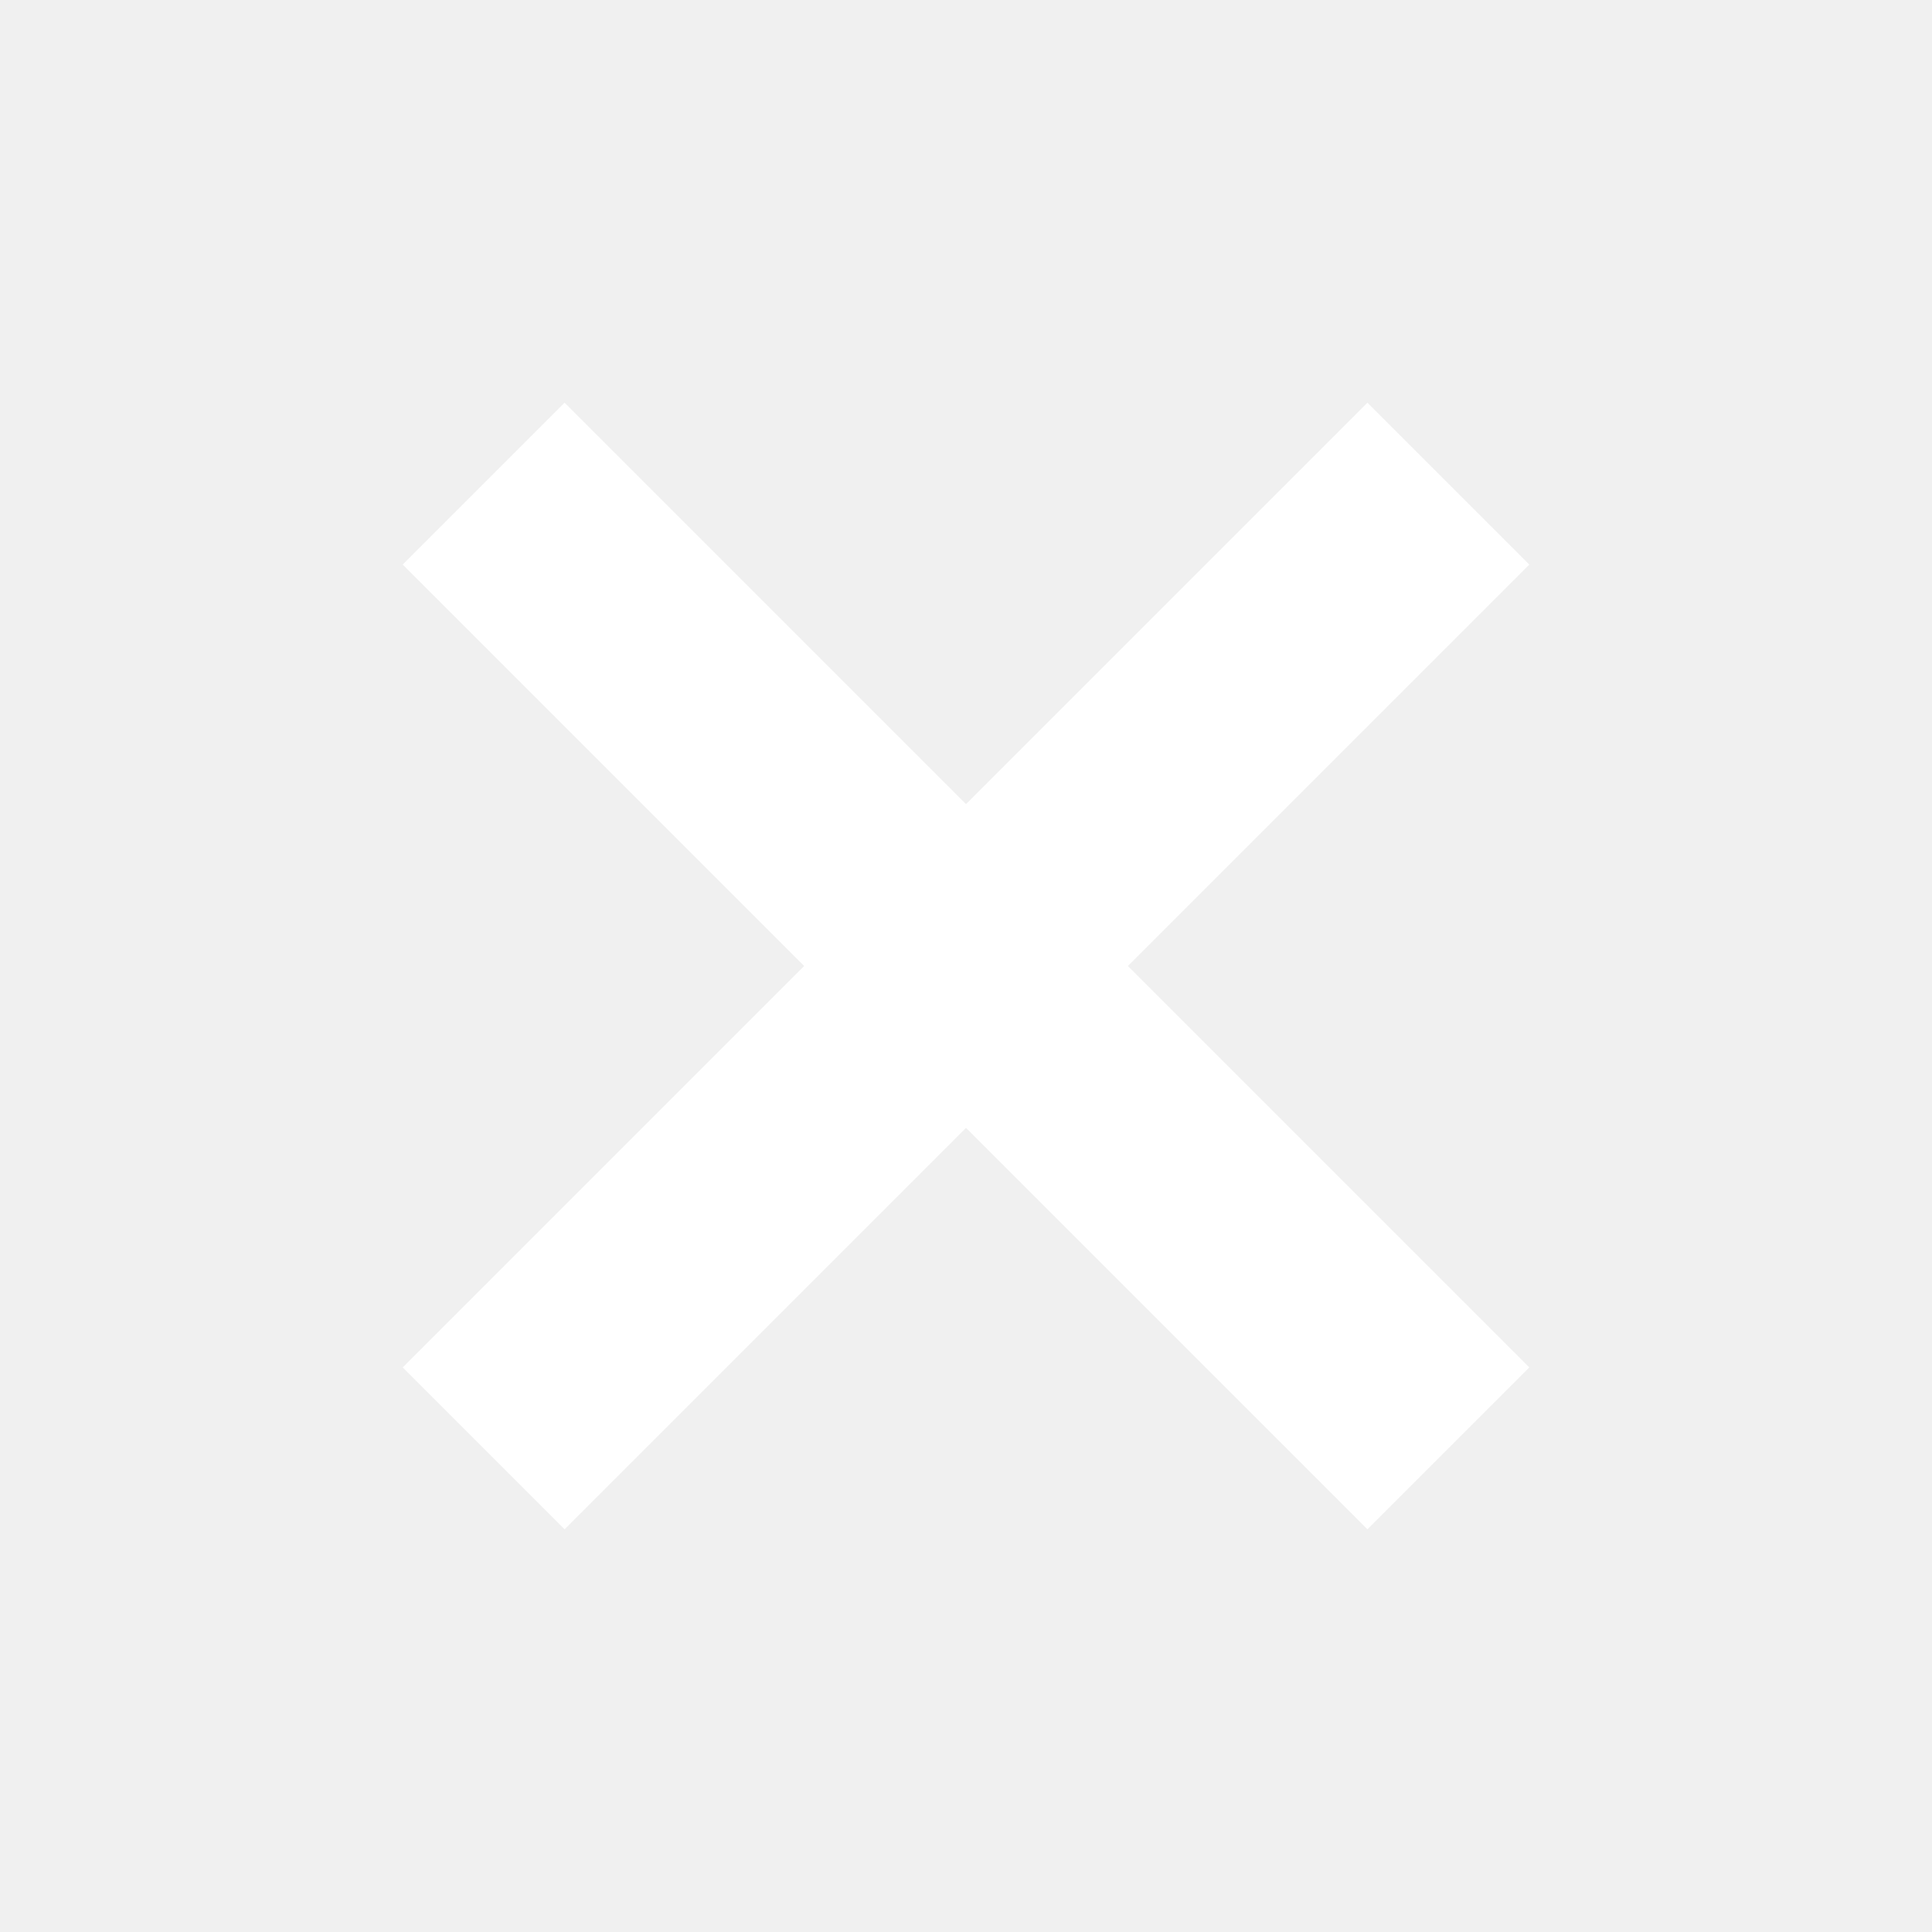
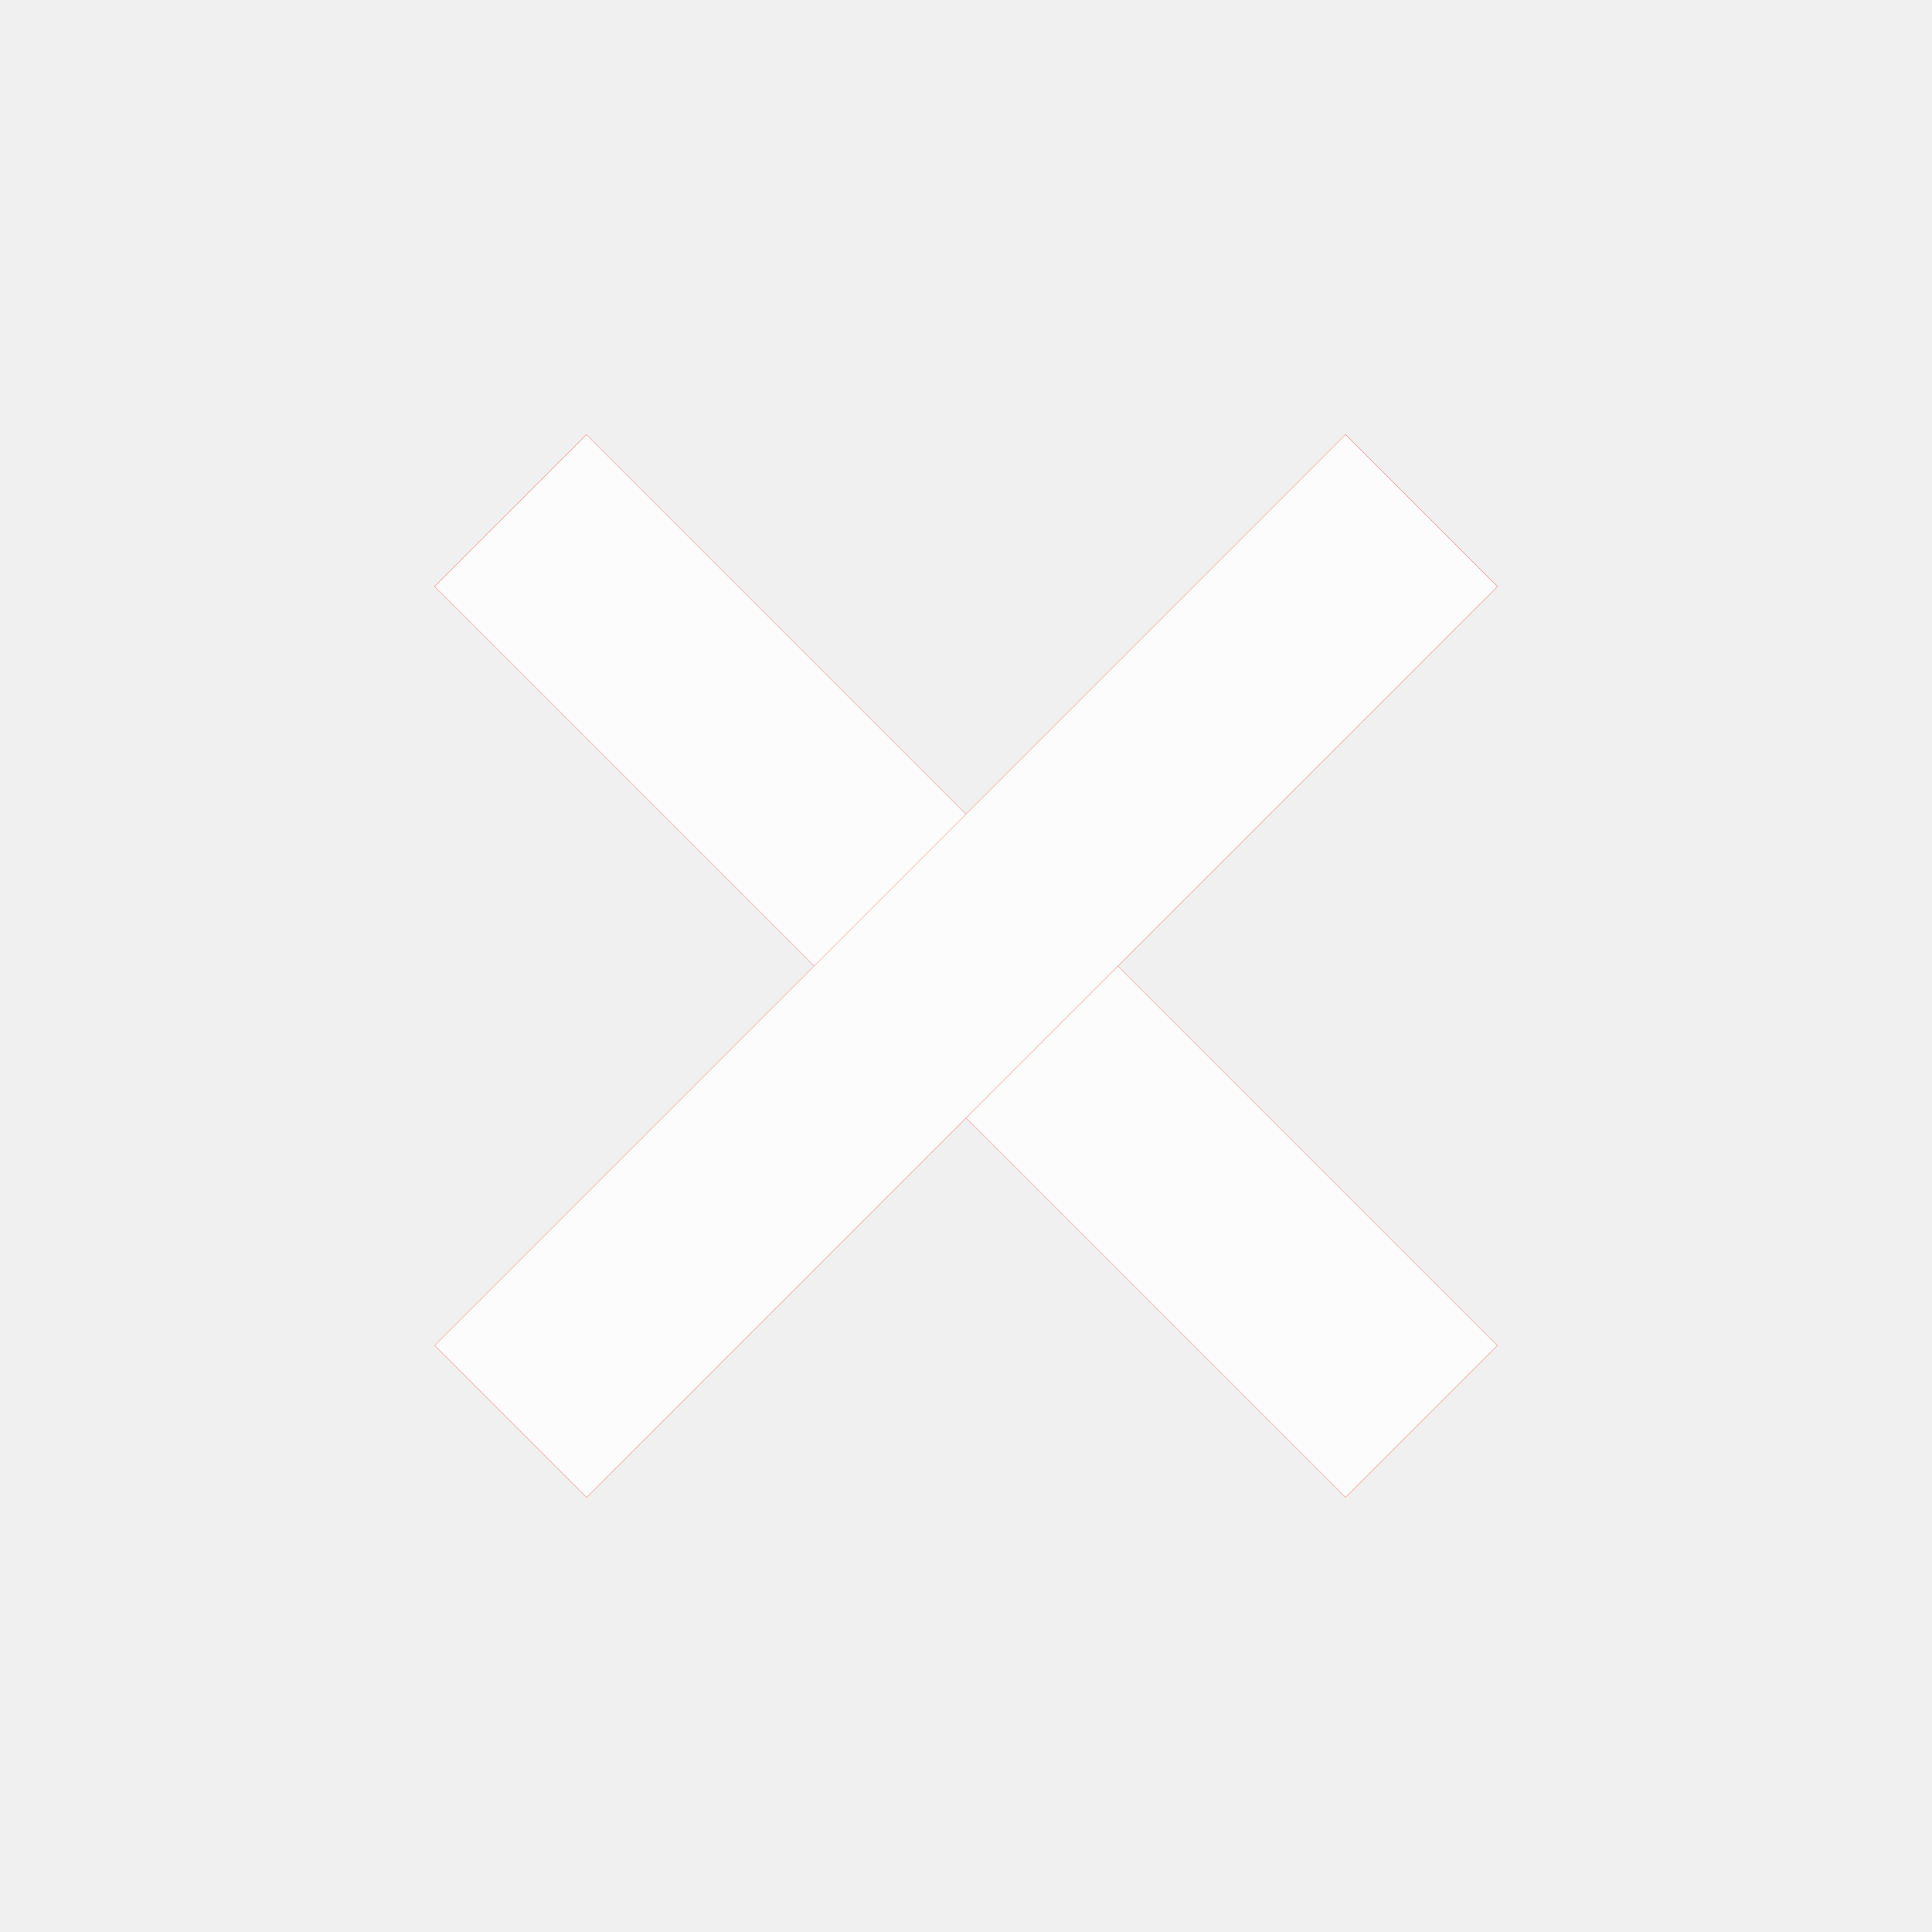
- <svg xmlns="http://www.w3.org/2000/svg" width="211" height="211" viewBox="0 0 211 211" fill="none">
-   <rect x="61.659" y="43.982" width="149" height="25" transform="rotate(45 61.6594 43.9818)" fill="white" />
-   <rect x="43.982" y="149.341" width="149" height="25" transform="rotate(-45 43.9817 149.341)" fill="white" />
+ <svg xmlns="http://www.w3.org/2000/svg" width="18" height="18" viewBox="0 0 18 18" fill="none">
+   <rect x="4.05" y="5.464" width="2" height="12" transform="rotate(-45 4.05029 5.46436)" fill="#DE0B0B" />
+   <rect x="4.05" y="5.464" width="2" height="12" transform="rotate(-45 4.05029 5.46436)" fill="#DE0B0B" />
+   <rect x="4.05" y="5.464" width="2" height="12" transform="rotate(-45 4.05029 5.46436)" fill="#DE0B0B" />
+   <rect x="4.05" y="5.464" width="2" height="12" transform="rotate(-45 4.05029 5.46436)" fill="#FCFCFC" />
+   <rect x="5.464" y="13.95" width="2" height="12" transform="rotate(-135 5.46436 13.9497)" fill="#DE0B0B" />
+   <rect x="5.464" y="13.95" width="2" height="12" transform="rotate(-135 5.46436 13.9497)" fill="#DE0B0B" />
+   <rect x="5.464" y="13.95" width="2" height="12" transform="rotate(-135 5.46436 13.9497)" fill="#DE0B0B" />
+   <rect x="5.464" y="13.95" width="2" height="12" transform="rotate(-135 5.46436 13.9497)" fill="#FCFCFC" />
</svg>
